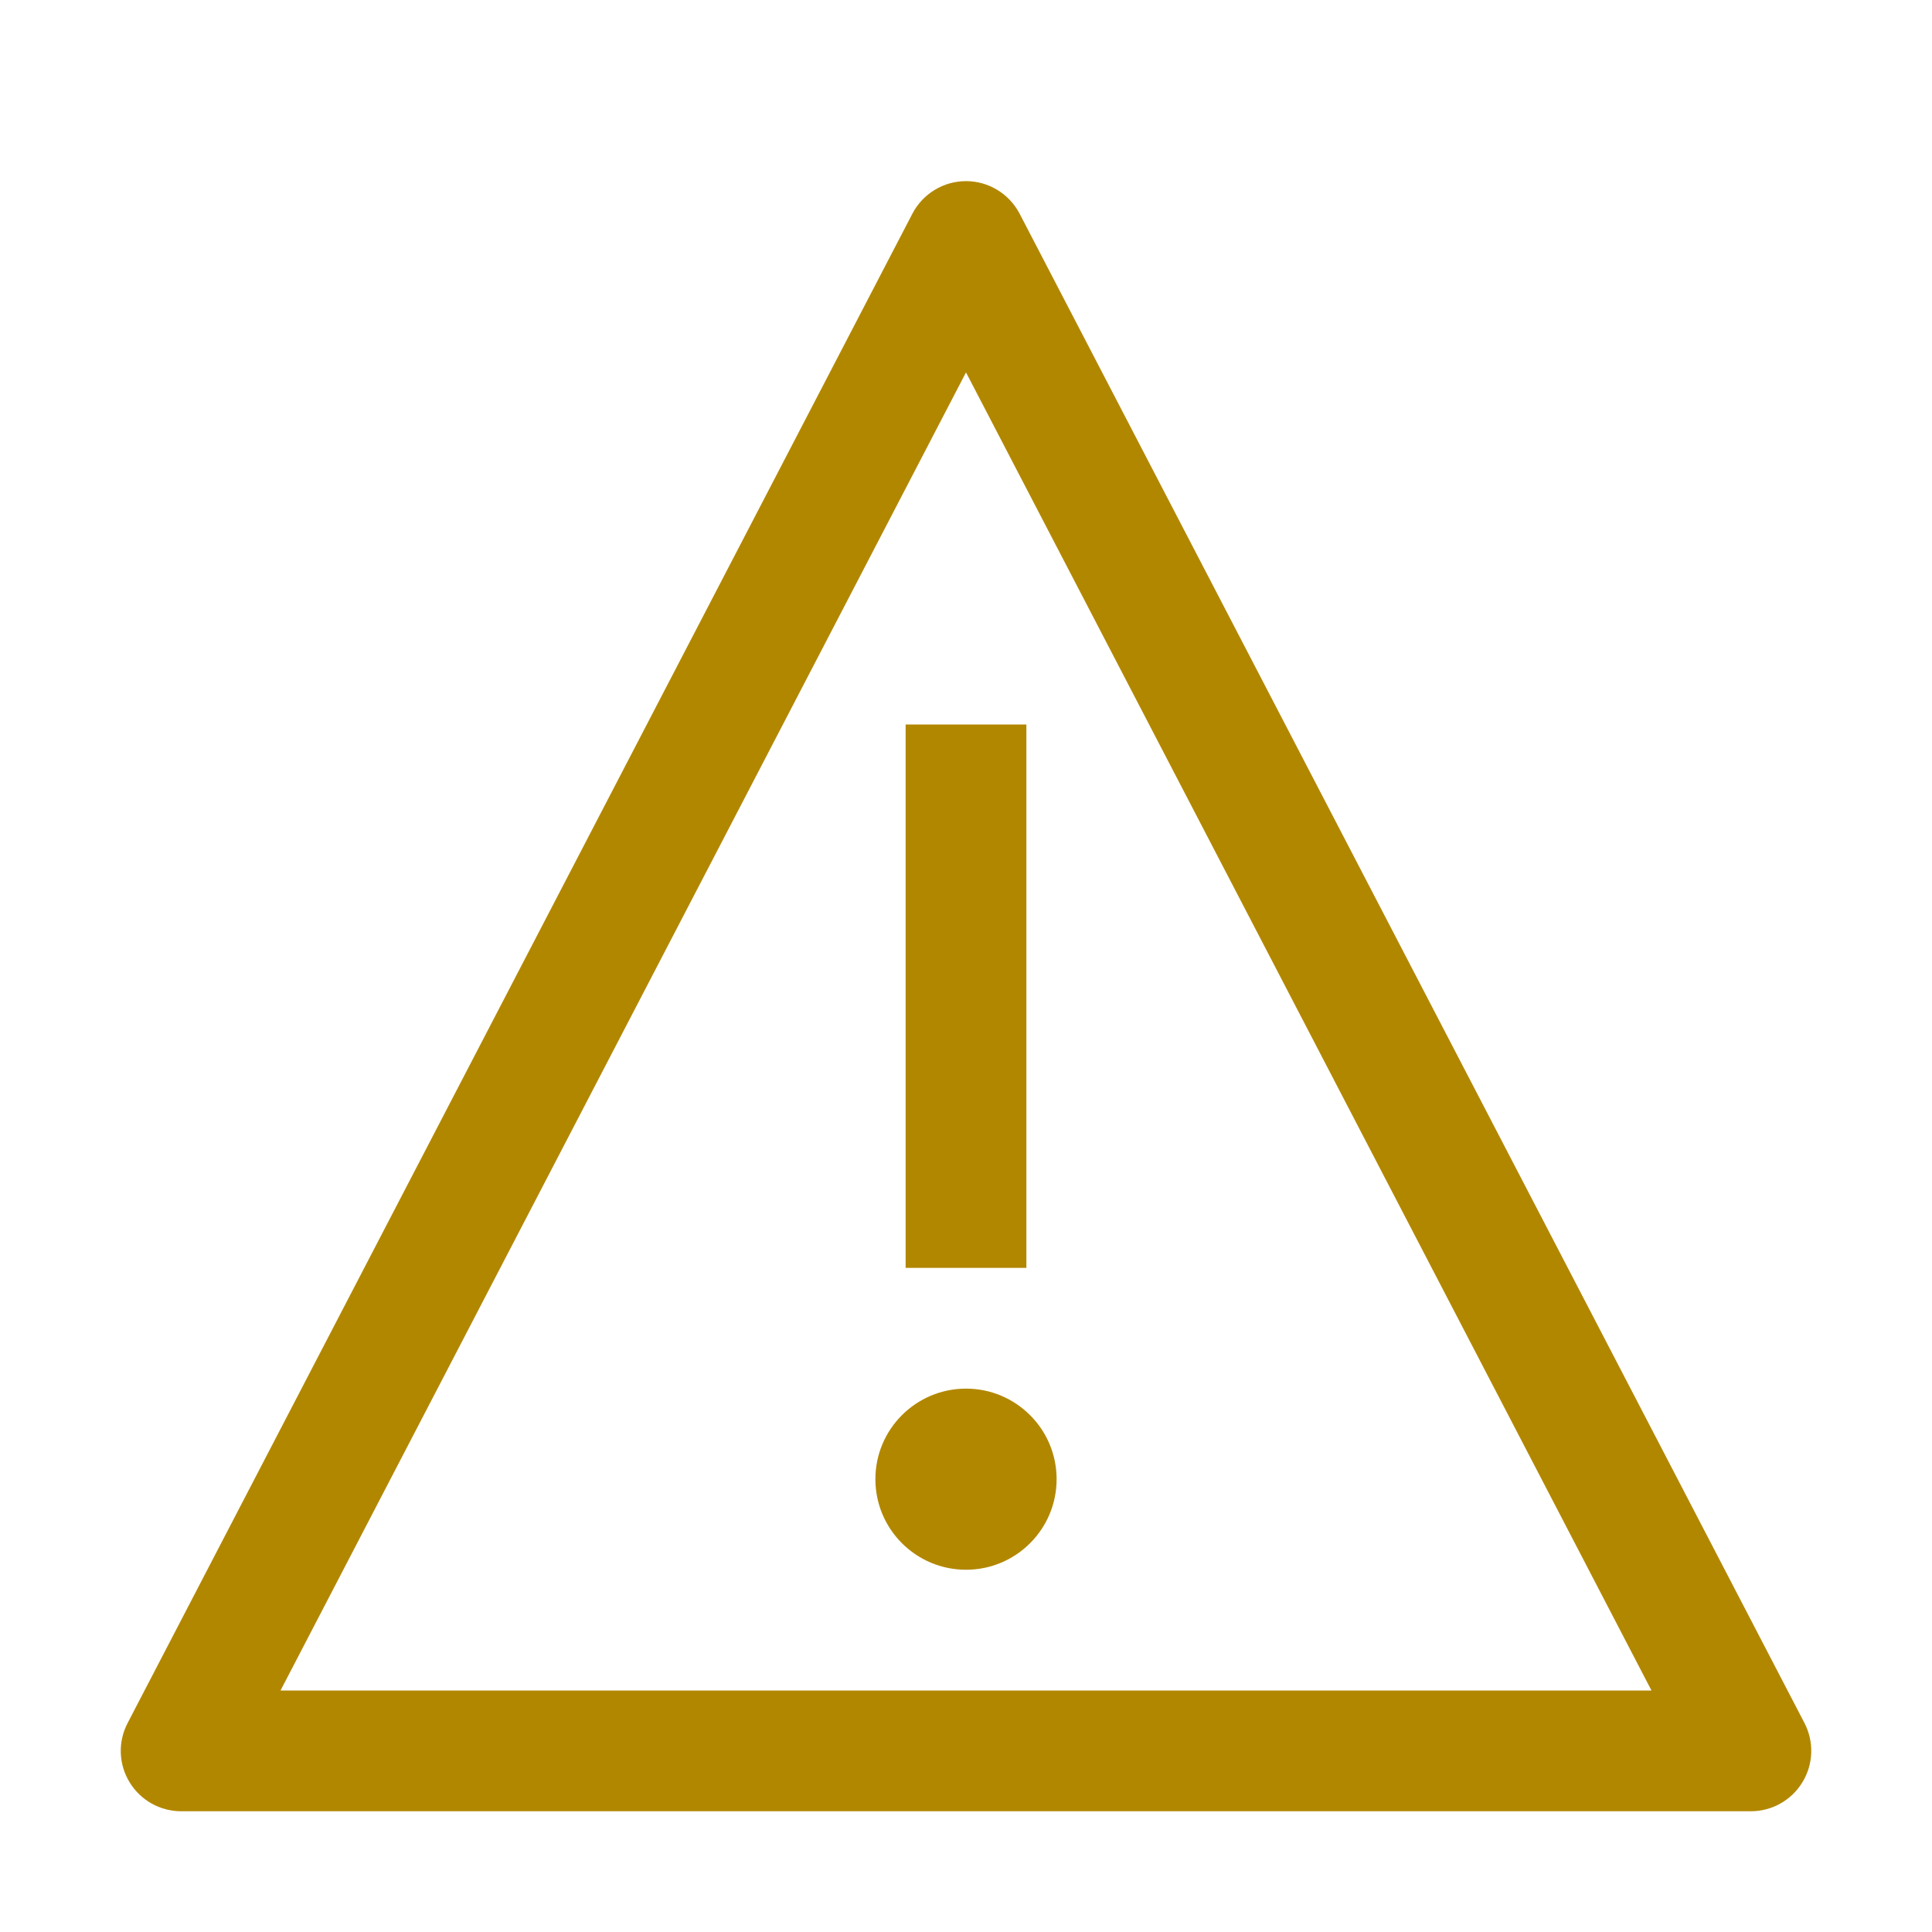
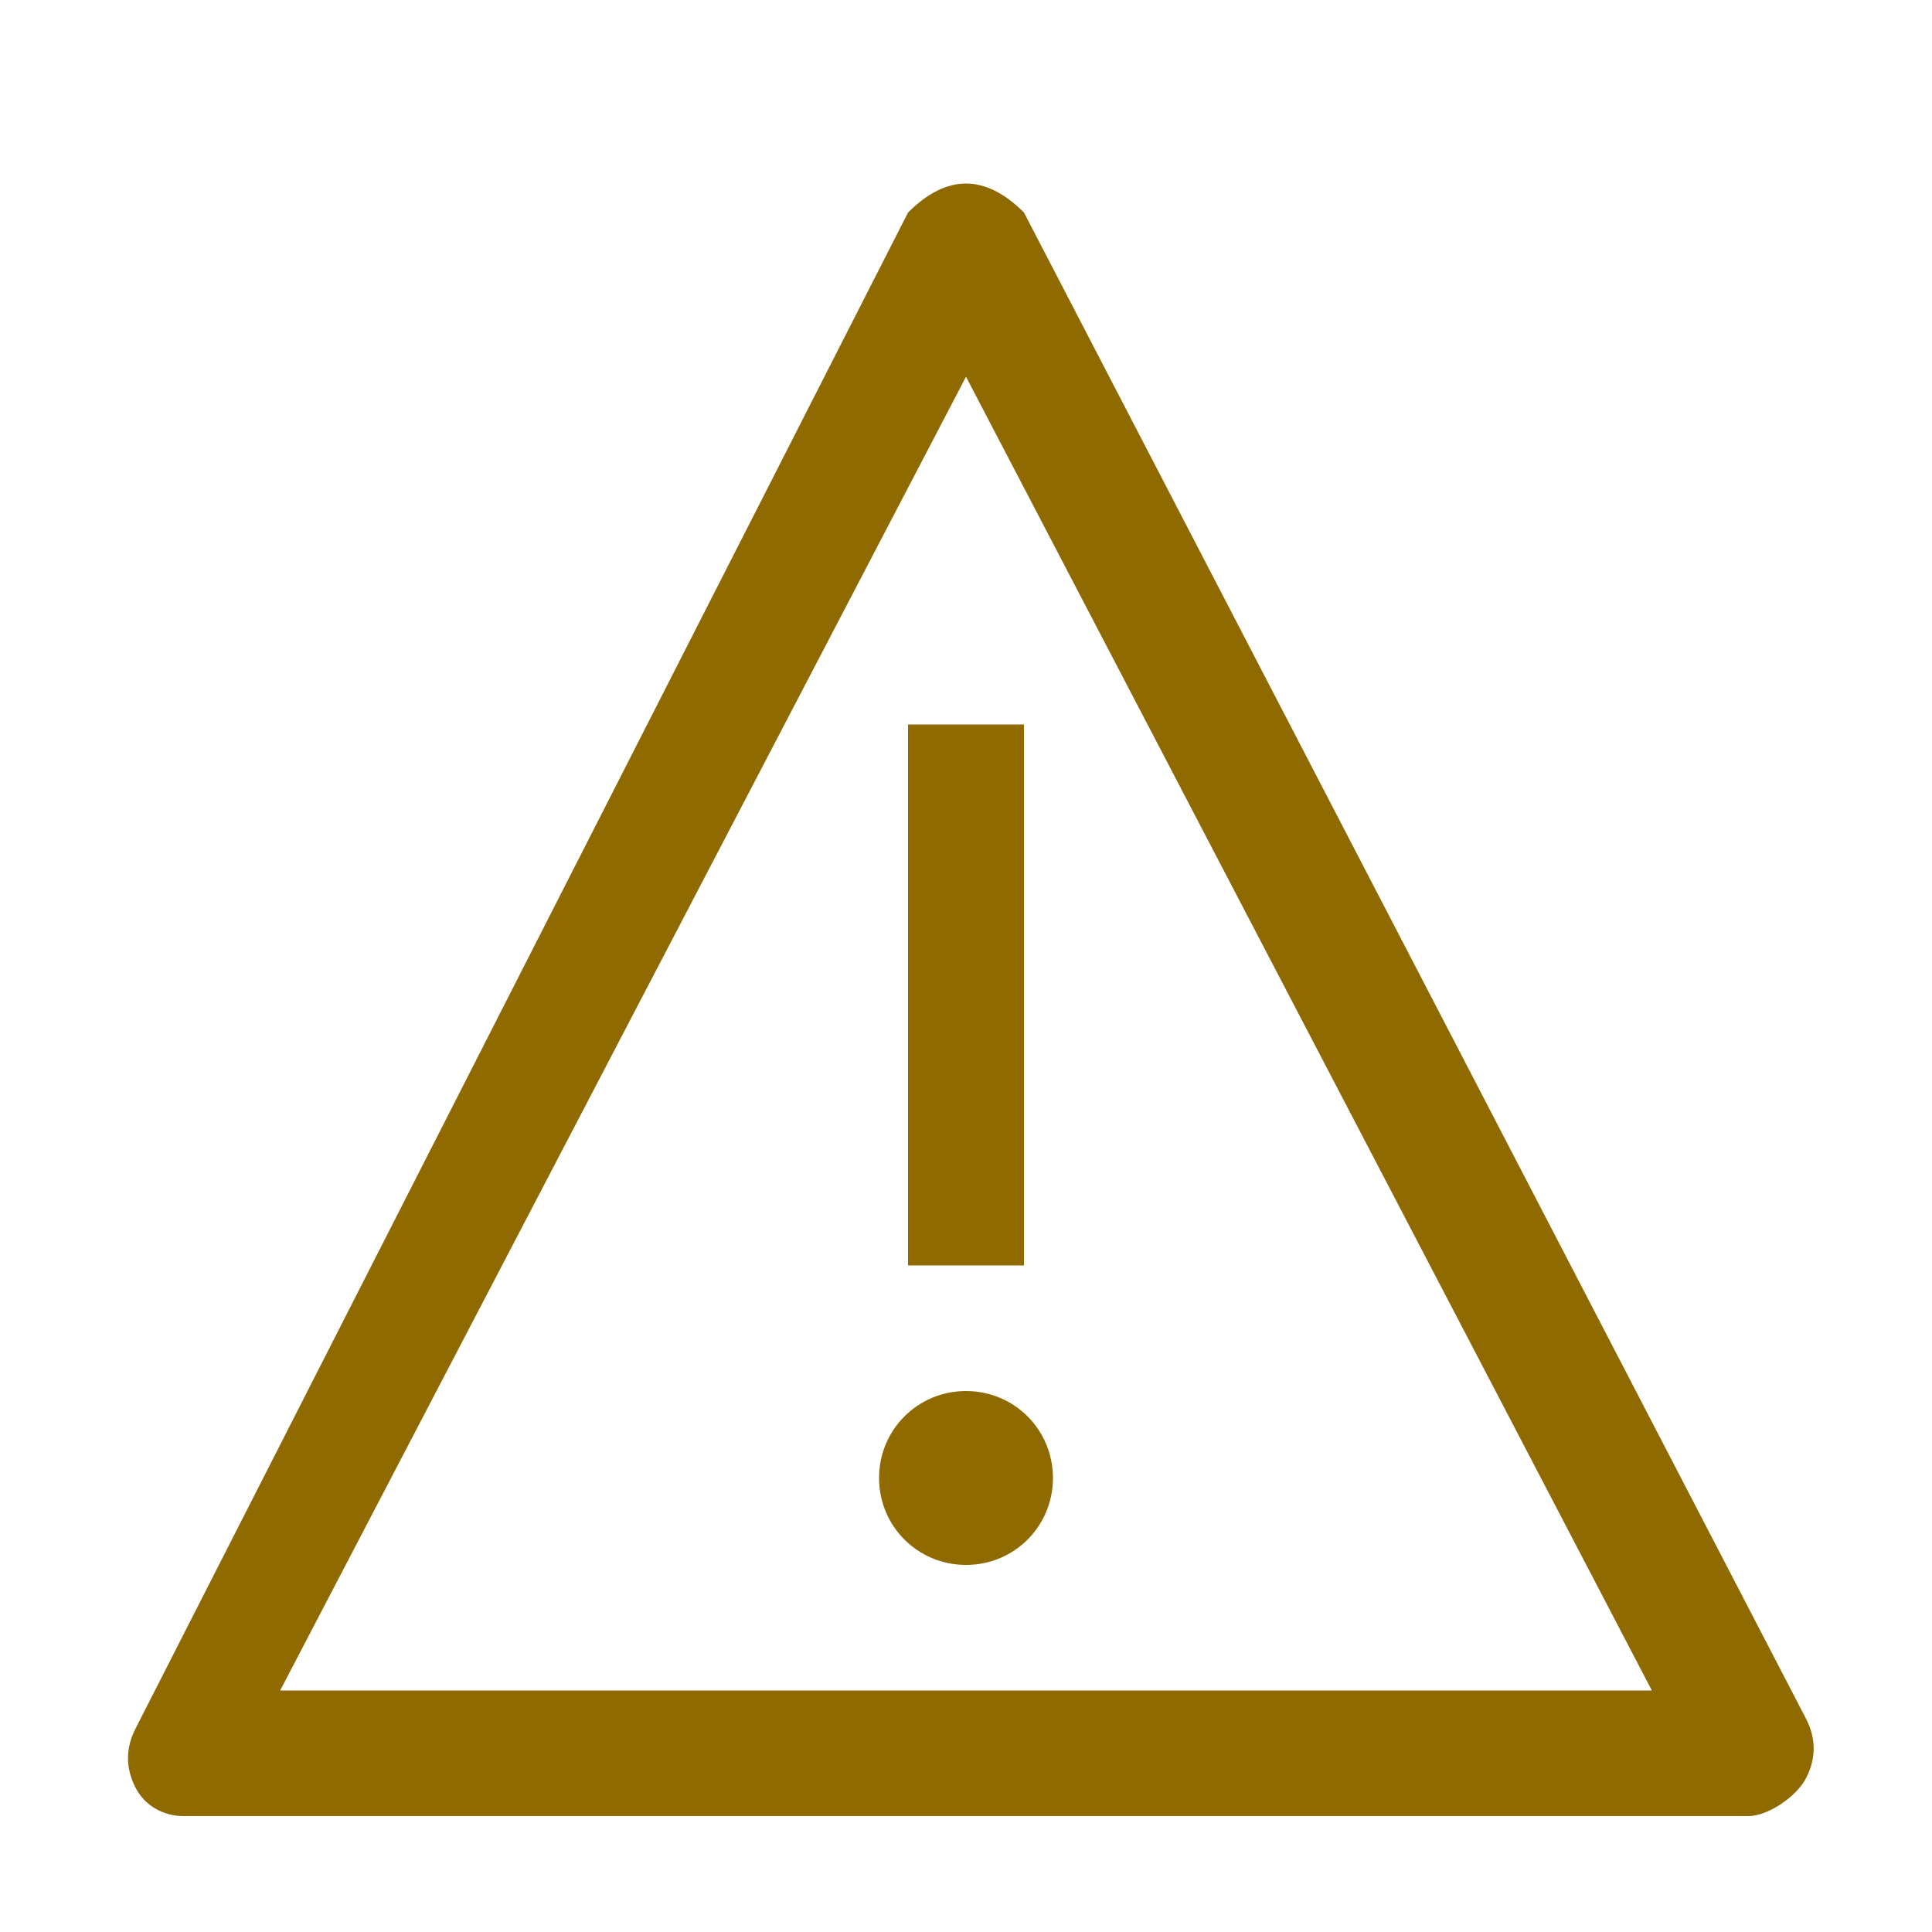
- <svg xmlns="http://www.w3.org/2000/svg" width="20px" height="20px" viewBox="0 0 20 20" version="1.1">
-   <g id="Structure" stroke="none" stroke-width="1" fill="none" fill-rule="evenodd">
+ <svg xmlns="http://www.w3.org/2000/svg" version="1.1" id="Layer_1" x="0px" y="0px" viewBox="0 0 20 20" style="enable-background:new 0 0 20 20;" xml:space="preserve">
+   <style type="text/css">
+ 	.st0{fill:#8E6A00;}
+ 	.st1{fill:none;}
+ </style>
+   <g id="Structure">
    <g id="warning--alt">
-       <path d="M10,14.375 C9.482,14.375 9.062,14.795 9.062,15.312 C9.062,15.83 9.482,16.25 10,16.25 C10.518,16.25 10.938,15.83 10.938,15.312 C10.938,14.795 10.518,14.375 10,14.375 Z" id="Path" fill="#B28700" fill-rule="nonzero" />
-       <rect id="Rectangle" fill="#B28700" fill-rule="nonzero" x="9.375" y="7.5" width="1.25" height="5.625" />
-       <path d="M18.125,18.75 L1.875,18.75 C1.657,18.75 1.454,18.636 1.341,18.449 C1.227,18.263 1.22,18.03 1.321,17.837 L9.445,2.212 C9.553,2.005 9.767,1.875 10,1.875 C10.233,1.875 10.447,2.005 10.555,2.212 L18.68,17.837 C18.78,18.03 18.773,18.263 18.659,18.449 C18.546,18.636 18.343,18.75 18.125,18.75 Z M2.907,17.5 L17.093,17.5 L17.095,17.498 L10.001,3.857 L9.999,3.857 L2.905,17.498 L2.907,17.5 Z" id="Shape" fill="#B28700" fill-rule="nonzero" />
-       <rect id="_Transparent_Rectangle_" x="0" y="0" width="20" height="20" />
+       <path id="Path" class="st0" d="M10,14.4c-0.5,0-0.9,0.4-0.9,0.9s0.4,0.9,0.9,0.9s0.9-0.4,0.9-0.9S10.5,14.4,10,14.4z" />
+       <rect id="Rectangle" x="9.4" y="7.5" class="st0" width="1.2" height="5.6" />
+       <path id="Shape" class="st0" d="M18.1,18.8H1.9c-0.2,0-0.4-0.1-0.5-0.3s-0.1-0.4,0-0.6L9.4,2.2C9.6,2,9.8,1.9,10,1.9    s0.4,0.1,0.6,0.3l8.1,15.6c0.1,0.2,0.1,0.4,0,0.6S18.3,18.8,18.1,18.8z M2.9,17.5h14.2l0,0L10,3.9h0L2.9,17.5L2.9,17.5z" />
+       <rect id="_Transparent_Rectangle_" class="st1" width="20" height="20" />
    </g>
  </g>
</svg>
